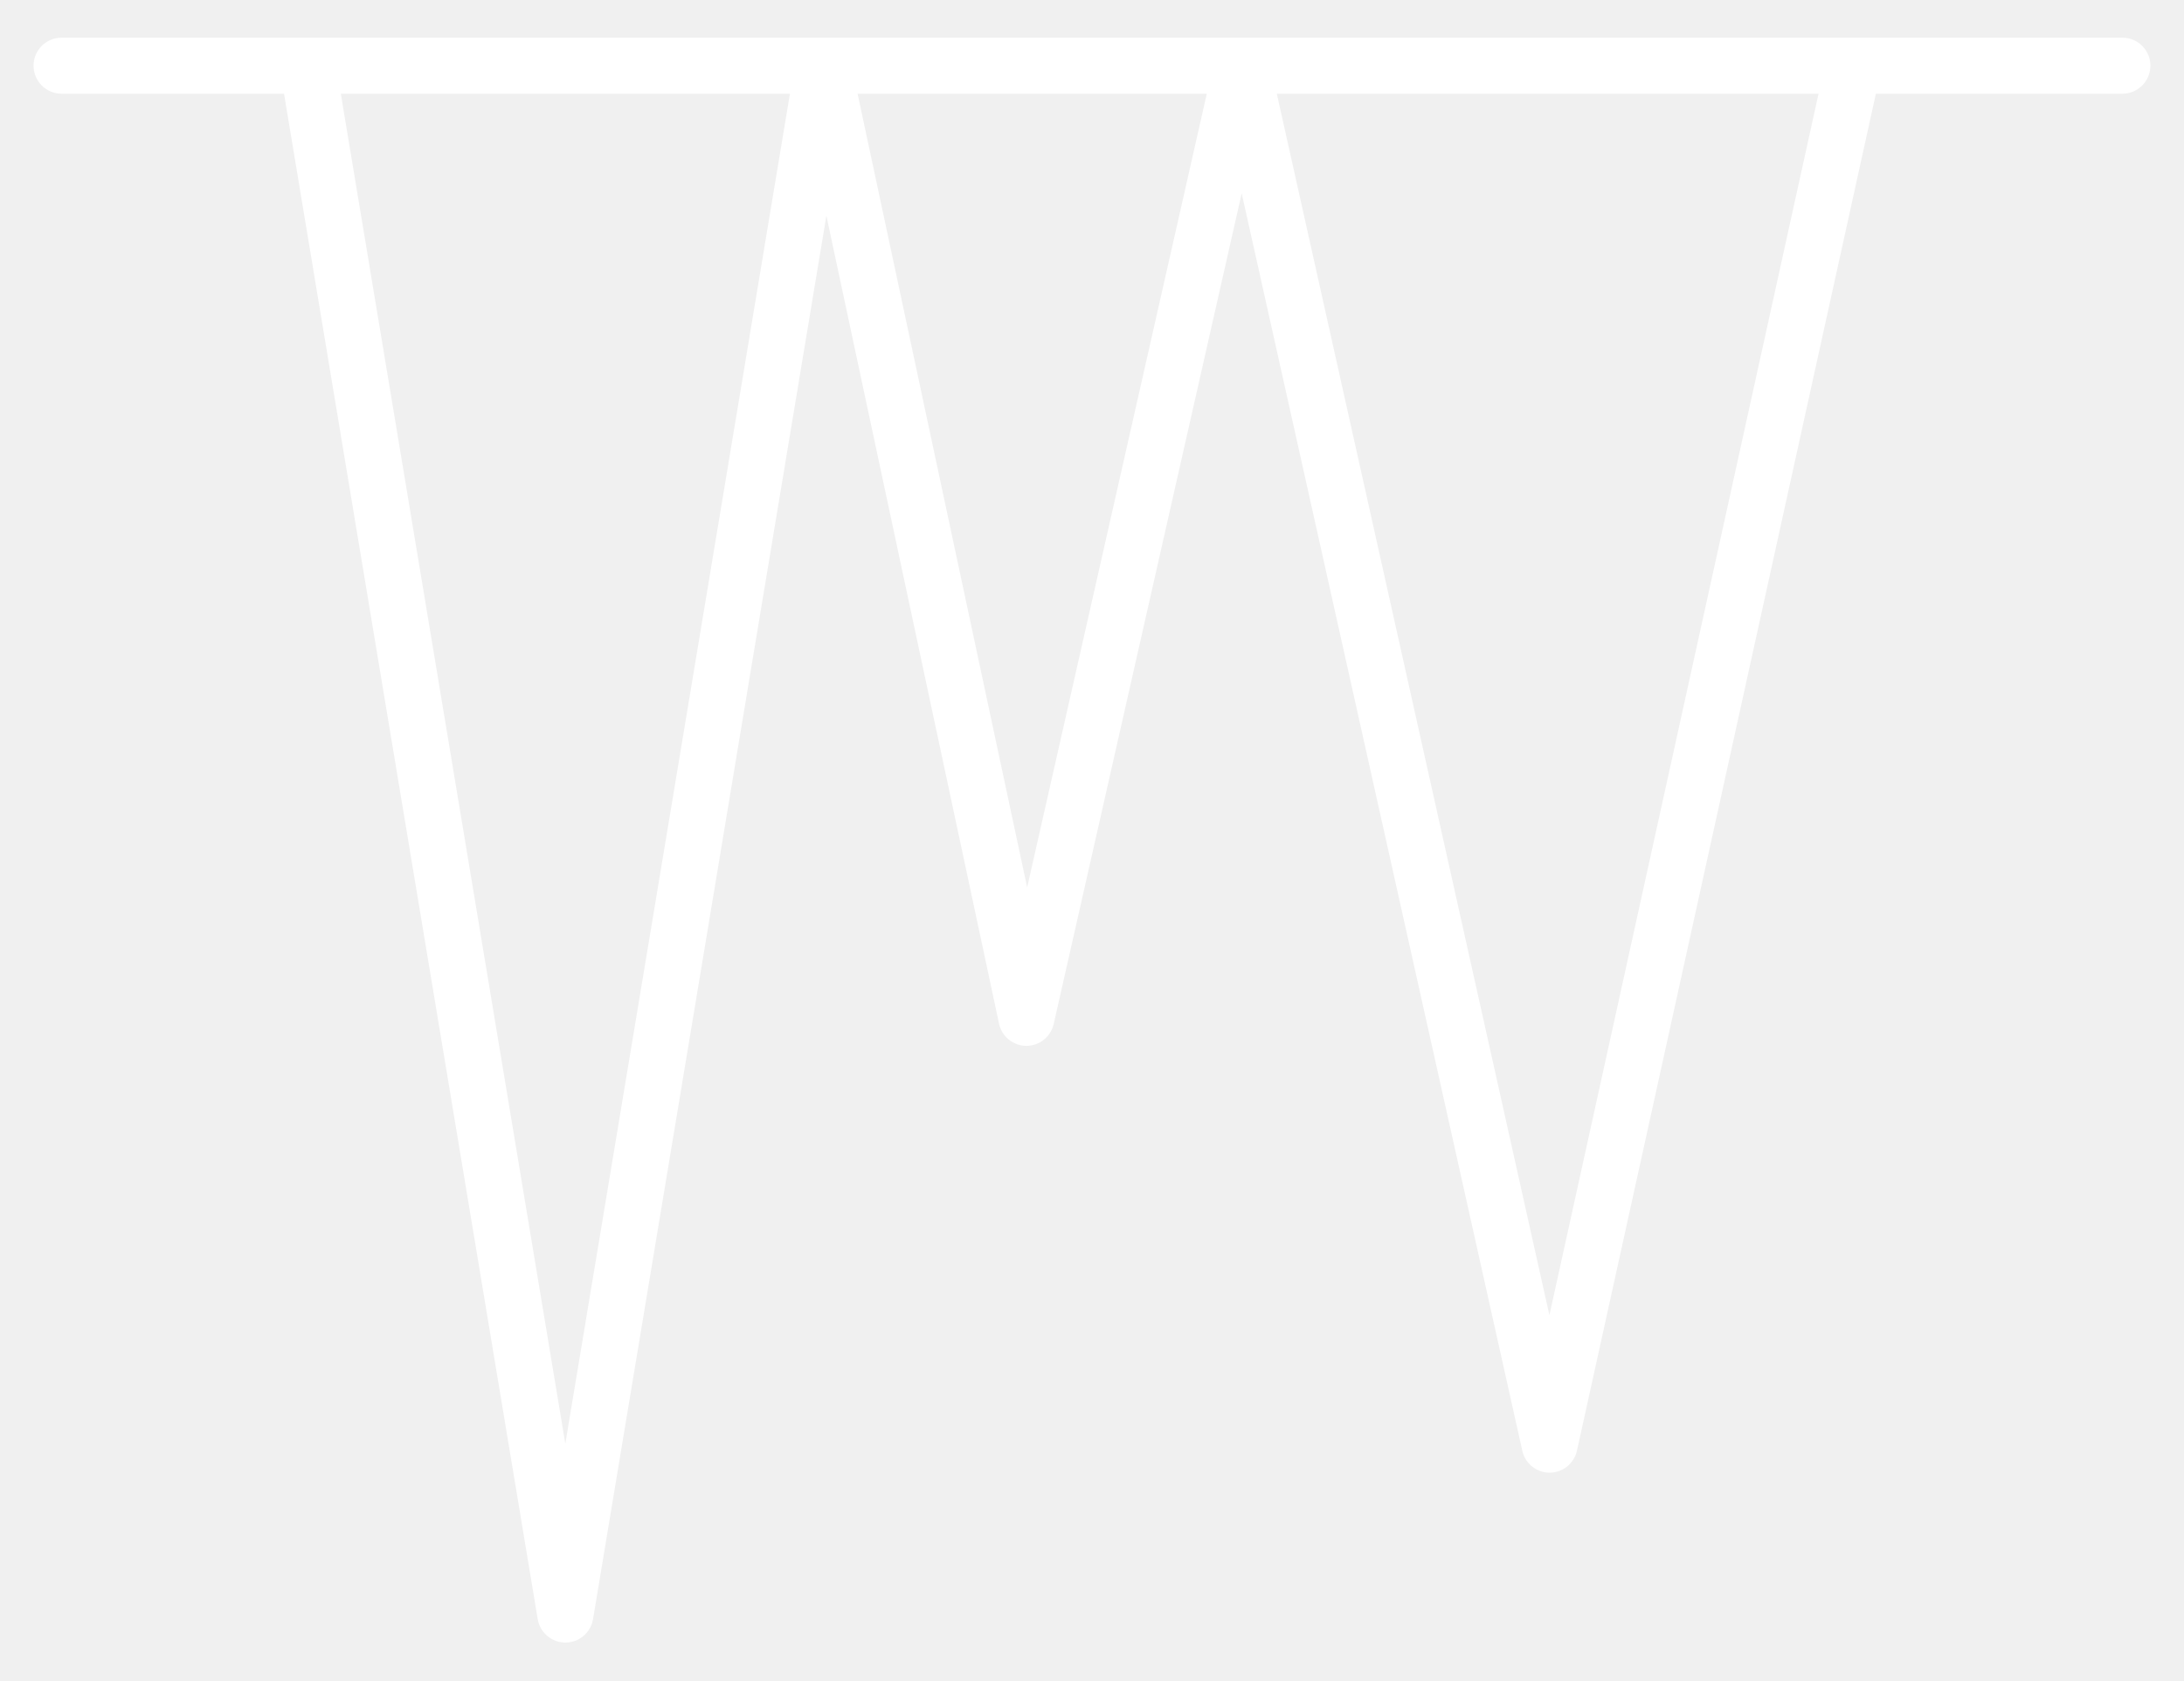
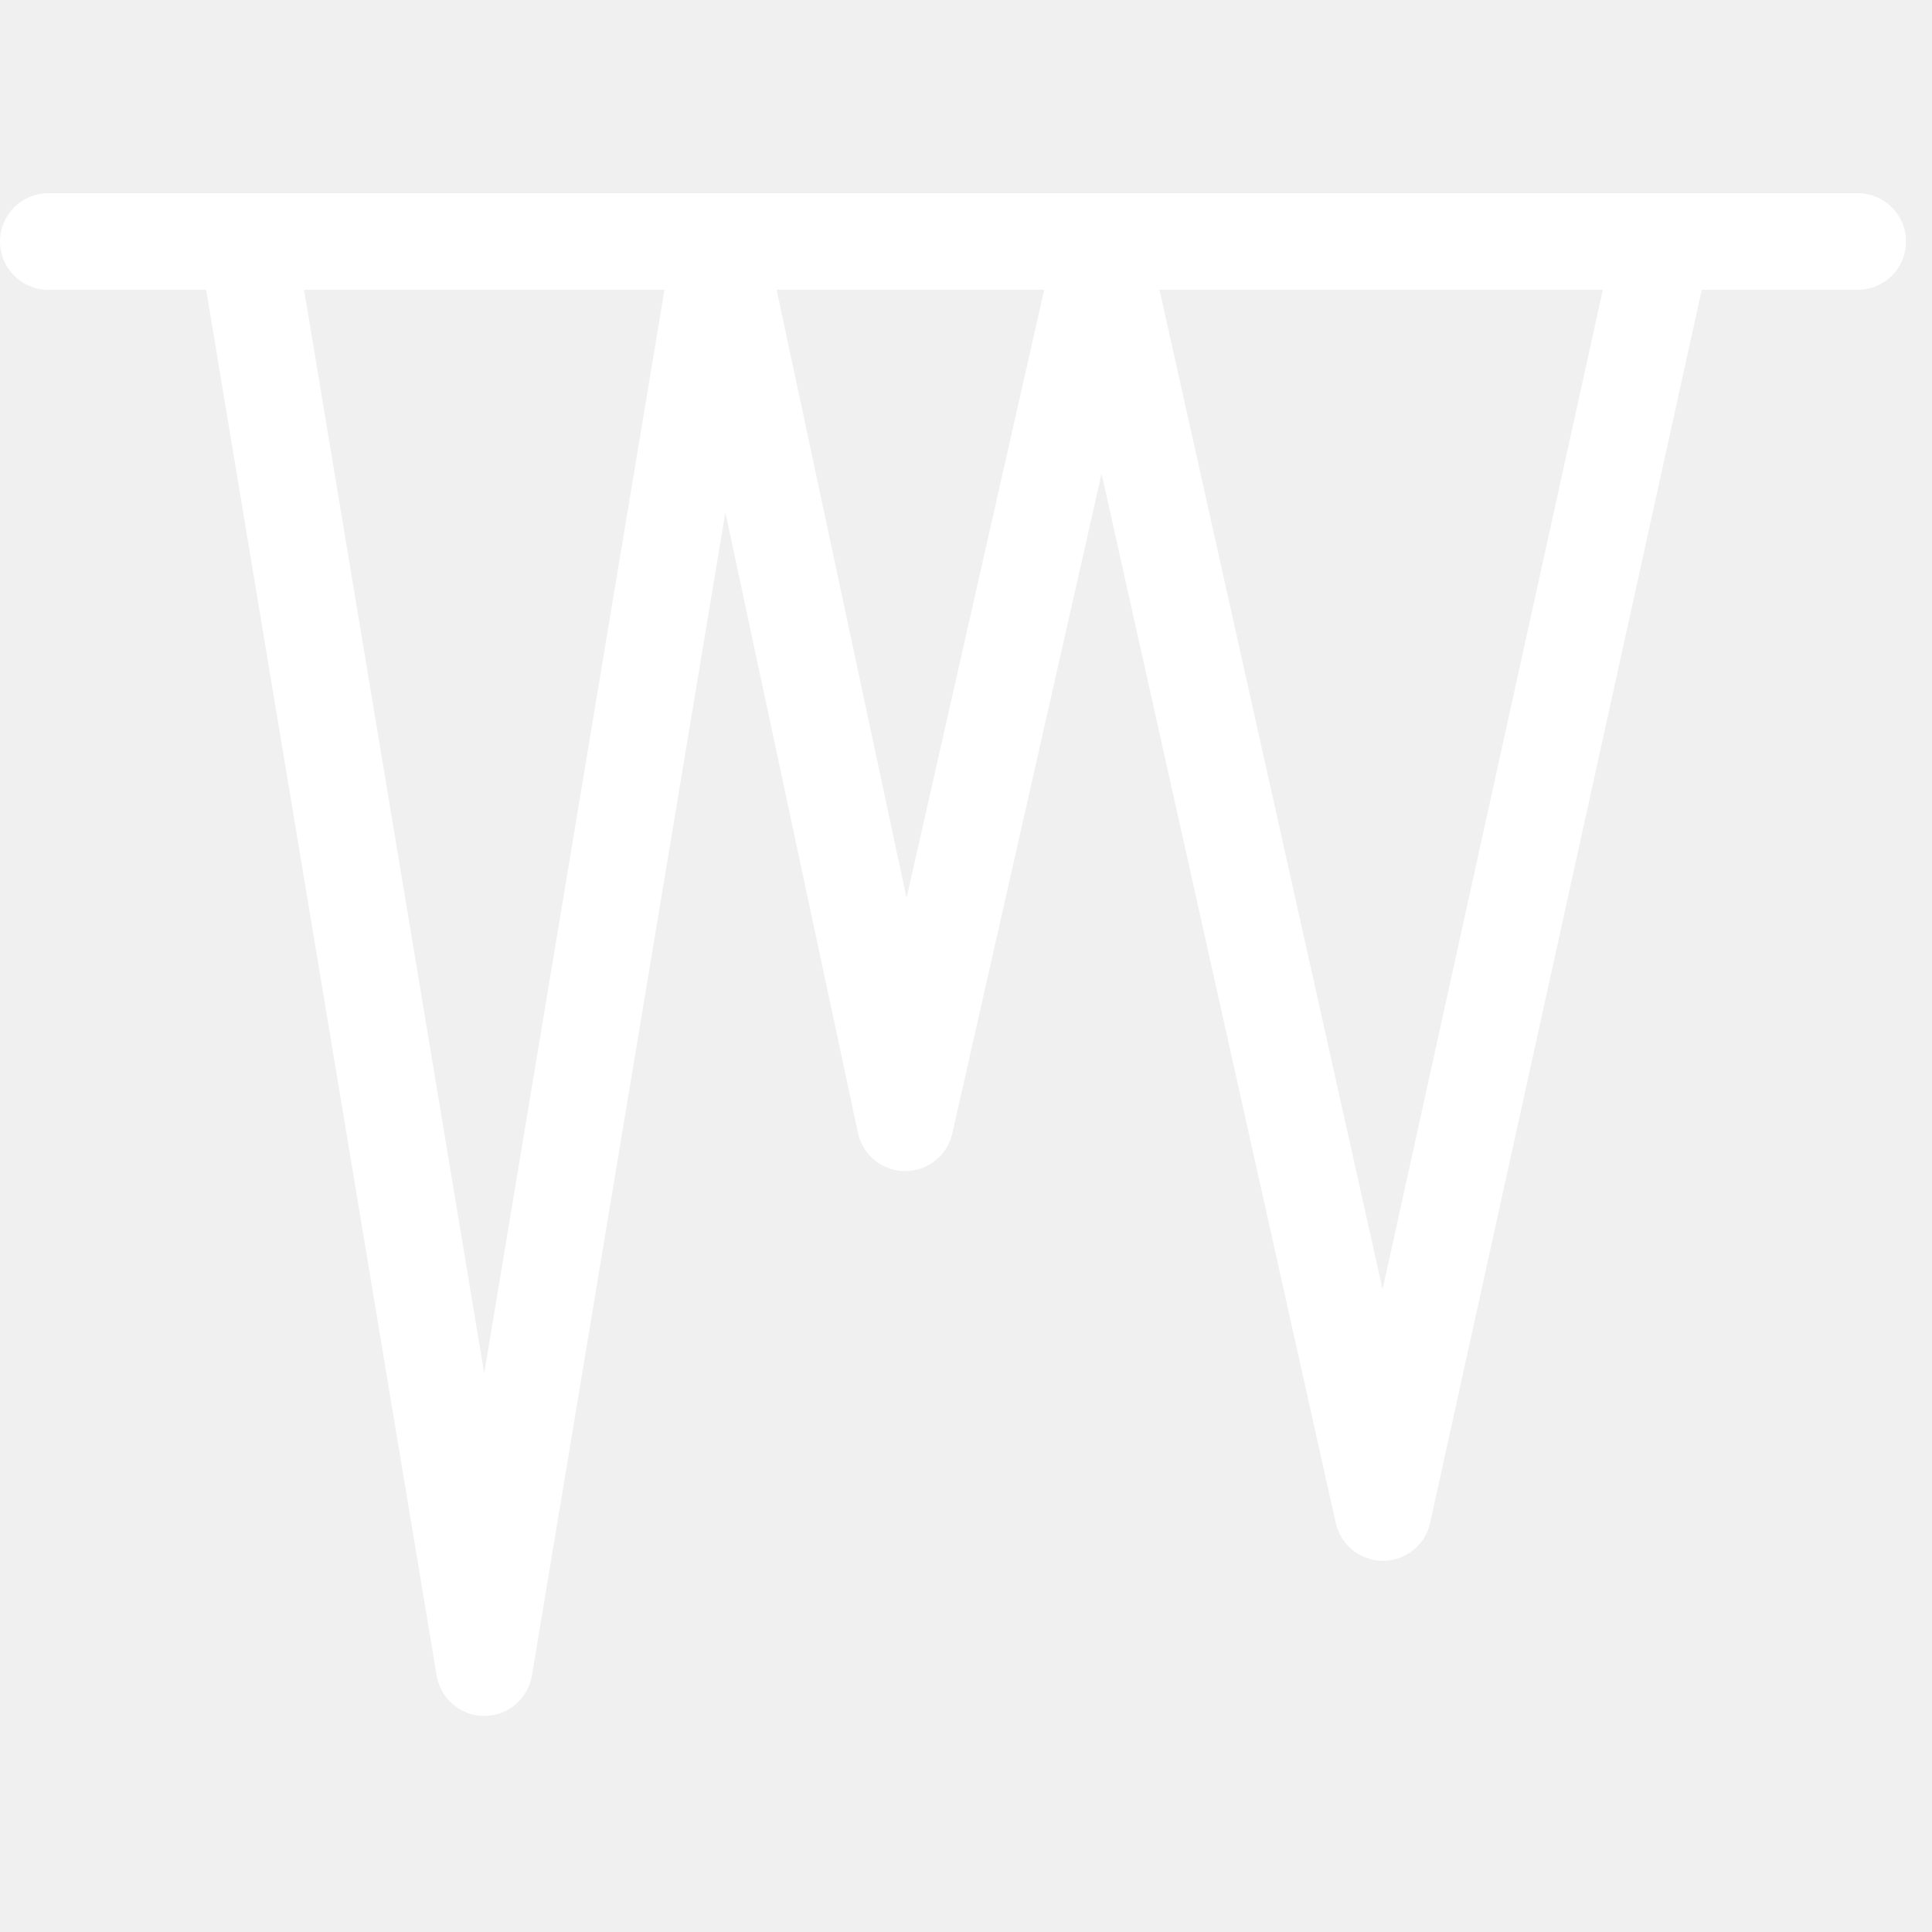
- <svg xmlns="http://www.w3.org/2000/svg" width="39" height="30" viewBox="0 0 39 30" fill="none">
-   <path d="M37.9 0.673C38.176 0.673 38.4 0.896 38.4 1.173C38.4 1.449 38.176 1.673 37.9 1.673H33.498L28.16 25.902C28.109 26.131 27.907 26.294 27.673 26.295C27.438 26.295 27.235 26.132 27.184 25.903L22.173 3.452L18.816 18.284C18.764 18.513 18.559 18.675 18.325 18.674C18.091 18.672 17.889 18.507 17.84 18.278L14.757 3.852L10.59 28.91C10.549 29.151 10.341 29.328 10.096 29.328C9.852 29.328 9.642 29.151 9.602 28.91L5.072 1.673H1.099C0.823 1.673 0.599 1.449 0.599 1.173C0.599 0.896 0.823 0.673 1.099 0.673H37.9ZM6.086 1.673L10.095 25.778L14.106 1.673H6.086ZM22.8 1.673L27.668 23.483L32.474 1.673H22.8ZM15.314 1.673L18.342 15.845L21.55 1.673H15.314Z" fill="white" />
+ <svg xmlns="http://www.w3.org/2000/svg" width="40" height="40" viewBox="0 0 40 40" fill="none">
+   <g clip-path="url(#clip0_7_2115)">
+     <path d="M38.462 4C39.014 4 39.462 4.448 39.462 5C39.462 5.552 39.014 6 38.462 6H35.233L29.609 31.53C29.509 31.988 29.102 32.313 28.634 32.315C28.165 32.315 27.759 31.991 27.656 31.533L22.807 9.809L19.716 23.468C19.612 23.925 19.204 24.25 18.735 24.247C18.266 24.244 17.861 23.915 17.763 23.456L15.018 10.607L11.013 34.69C10.932 35.172 10.515 35.526 10.026 35.526C9.538 35.526 9.12 35.173 9.04 34.69L4.268 6H1C0.448 6 0 5.552 0 5C0 4.448 0.448 4 1 4H38.462ZM6.295 6L10.025 28.432L13.757 6H6.295ZM24.006 6L28.625 26.694L33.185 6H24.006ZM16.079 6L18.769 18.592L21.619 6H16.079Z" fill="white" />
+   </g>
+   <defs>
+     <clipPath id="clip0_7_2115">
+       <rect width="40" height="40" fill="white" />
+     </clipPath>
+   </defs>
</svg>
